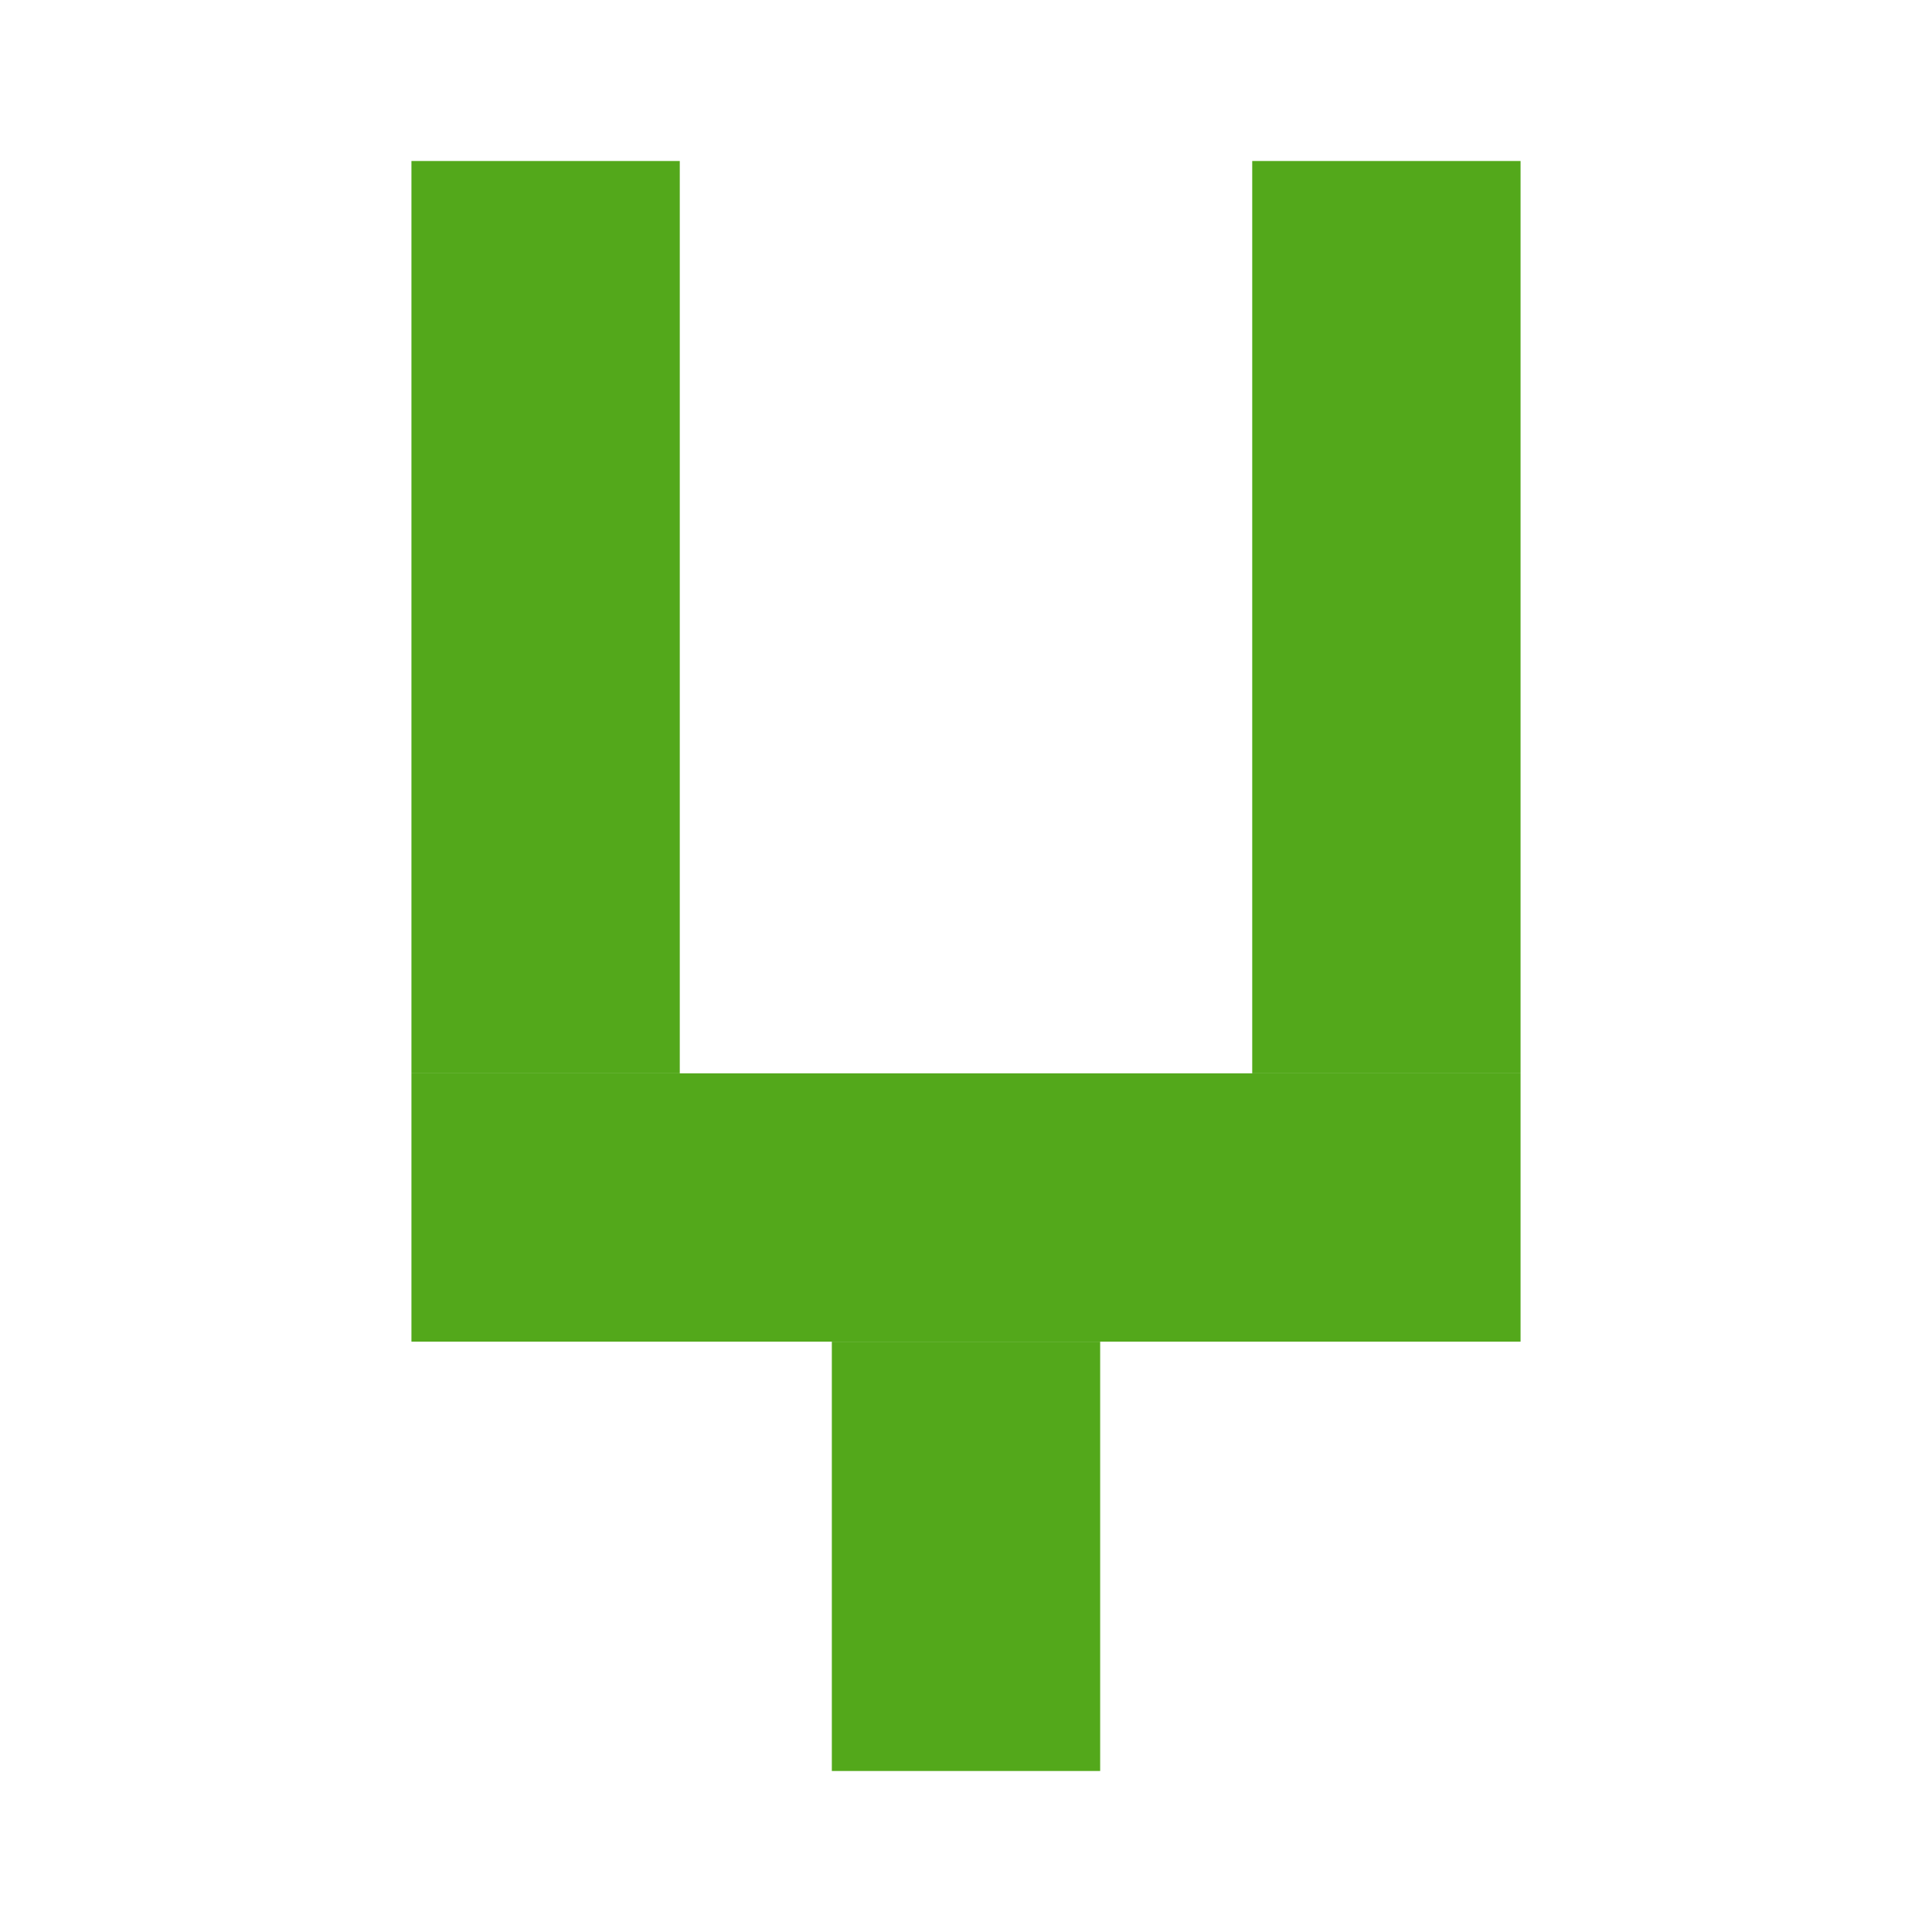
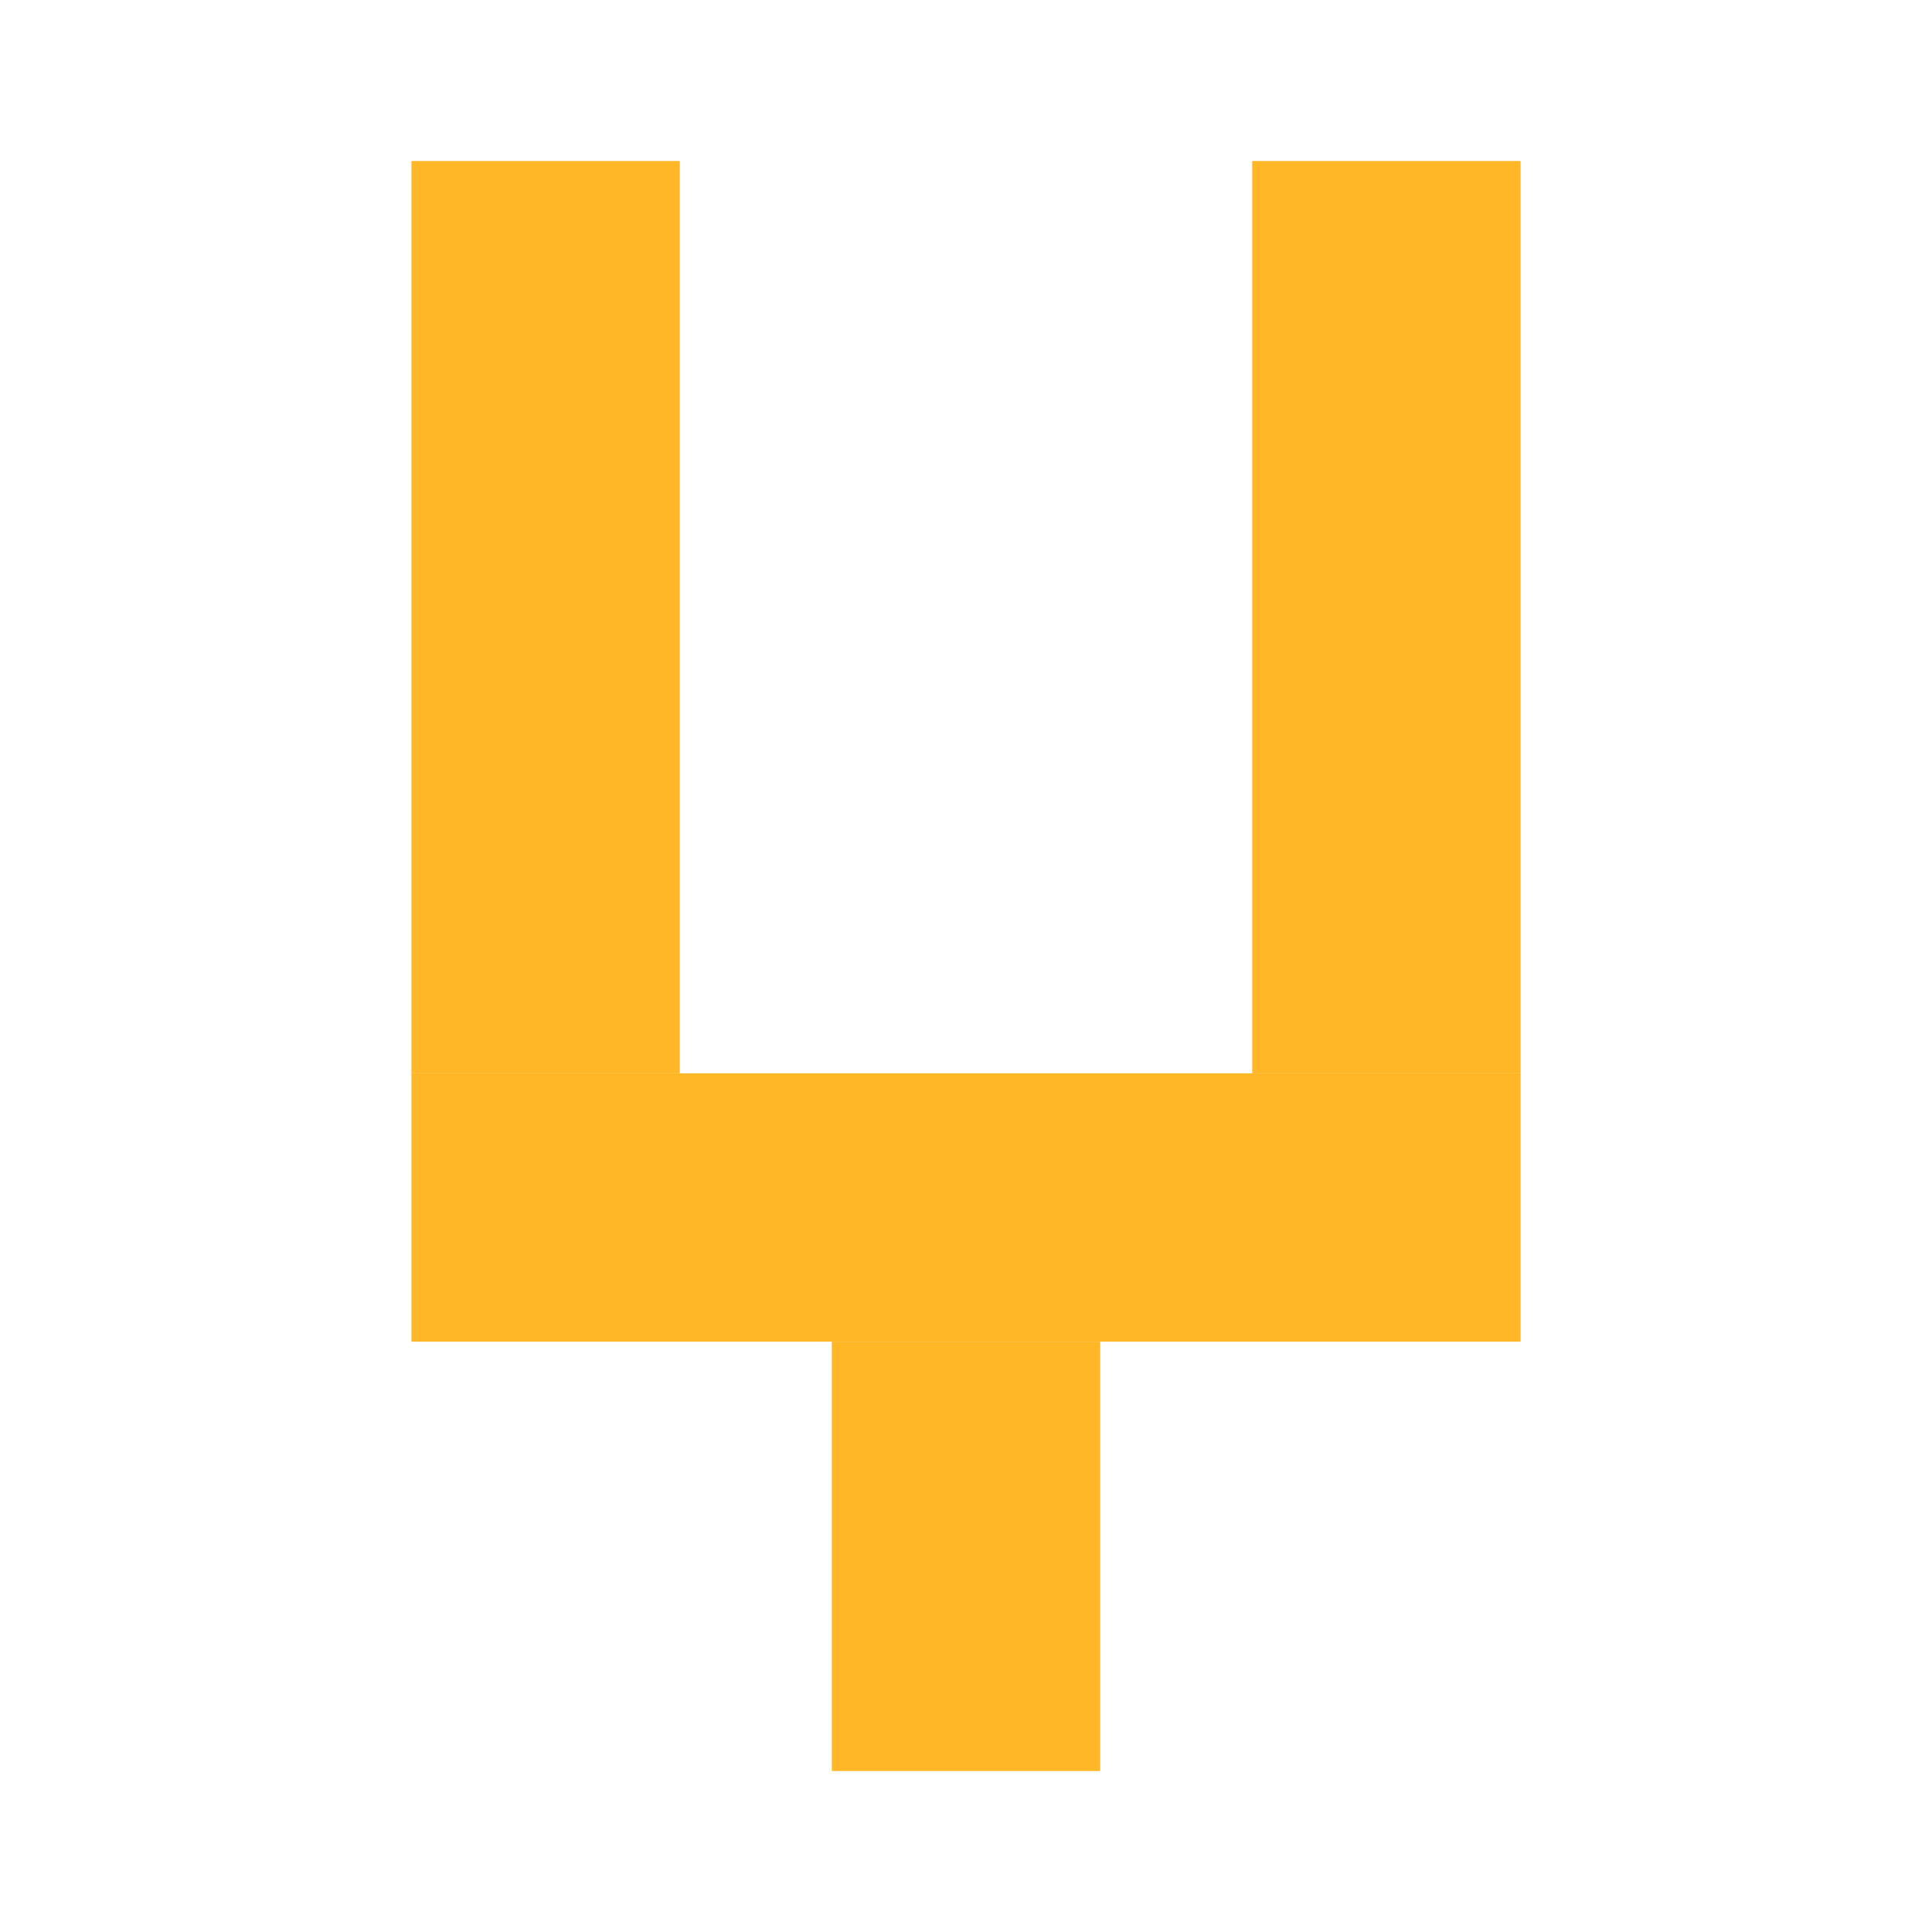
<svg xmlns="http://www.w3.org/2000/svg" viewBox="0 0 1080 1080" width="1080" height="1080">
-   <g fill="#53A81B">
+   <g fill="#FFB627">
    <rect x="230" y="90" width="150" height="510" />
    <rect x="700" y="90" width="150" height="510" />
    <rect x="230" y="600" width="620" height="150" />
    <rect x="465" y="750" width="150" height="240" />
  </g>
</svg>
